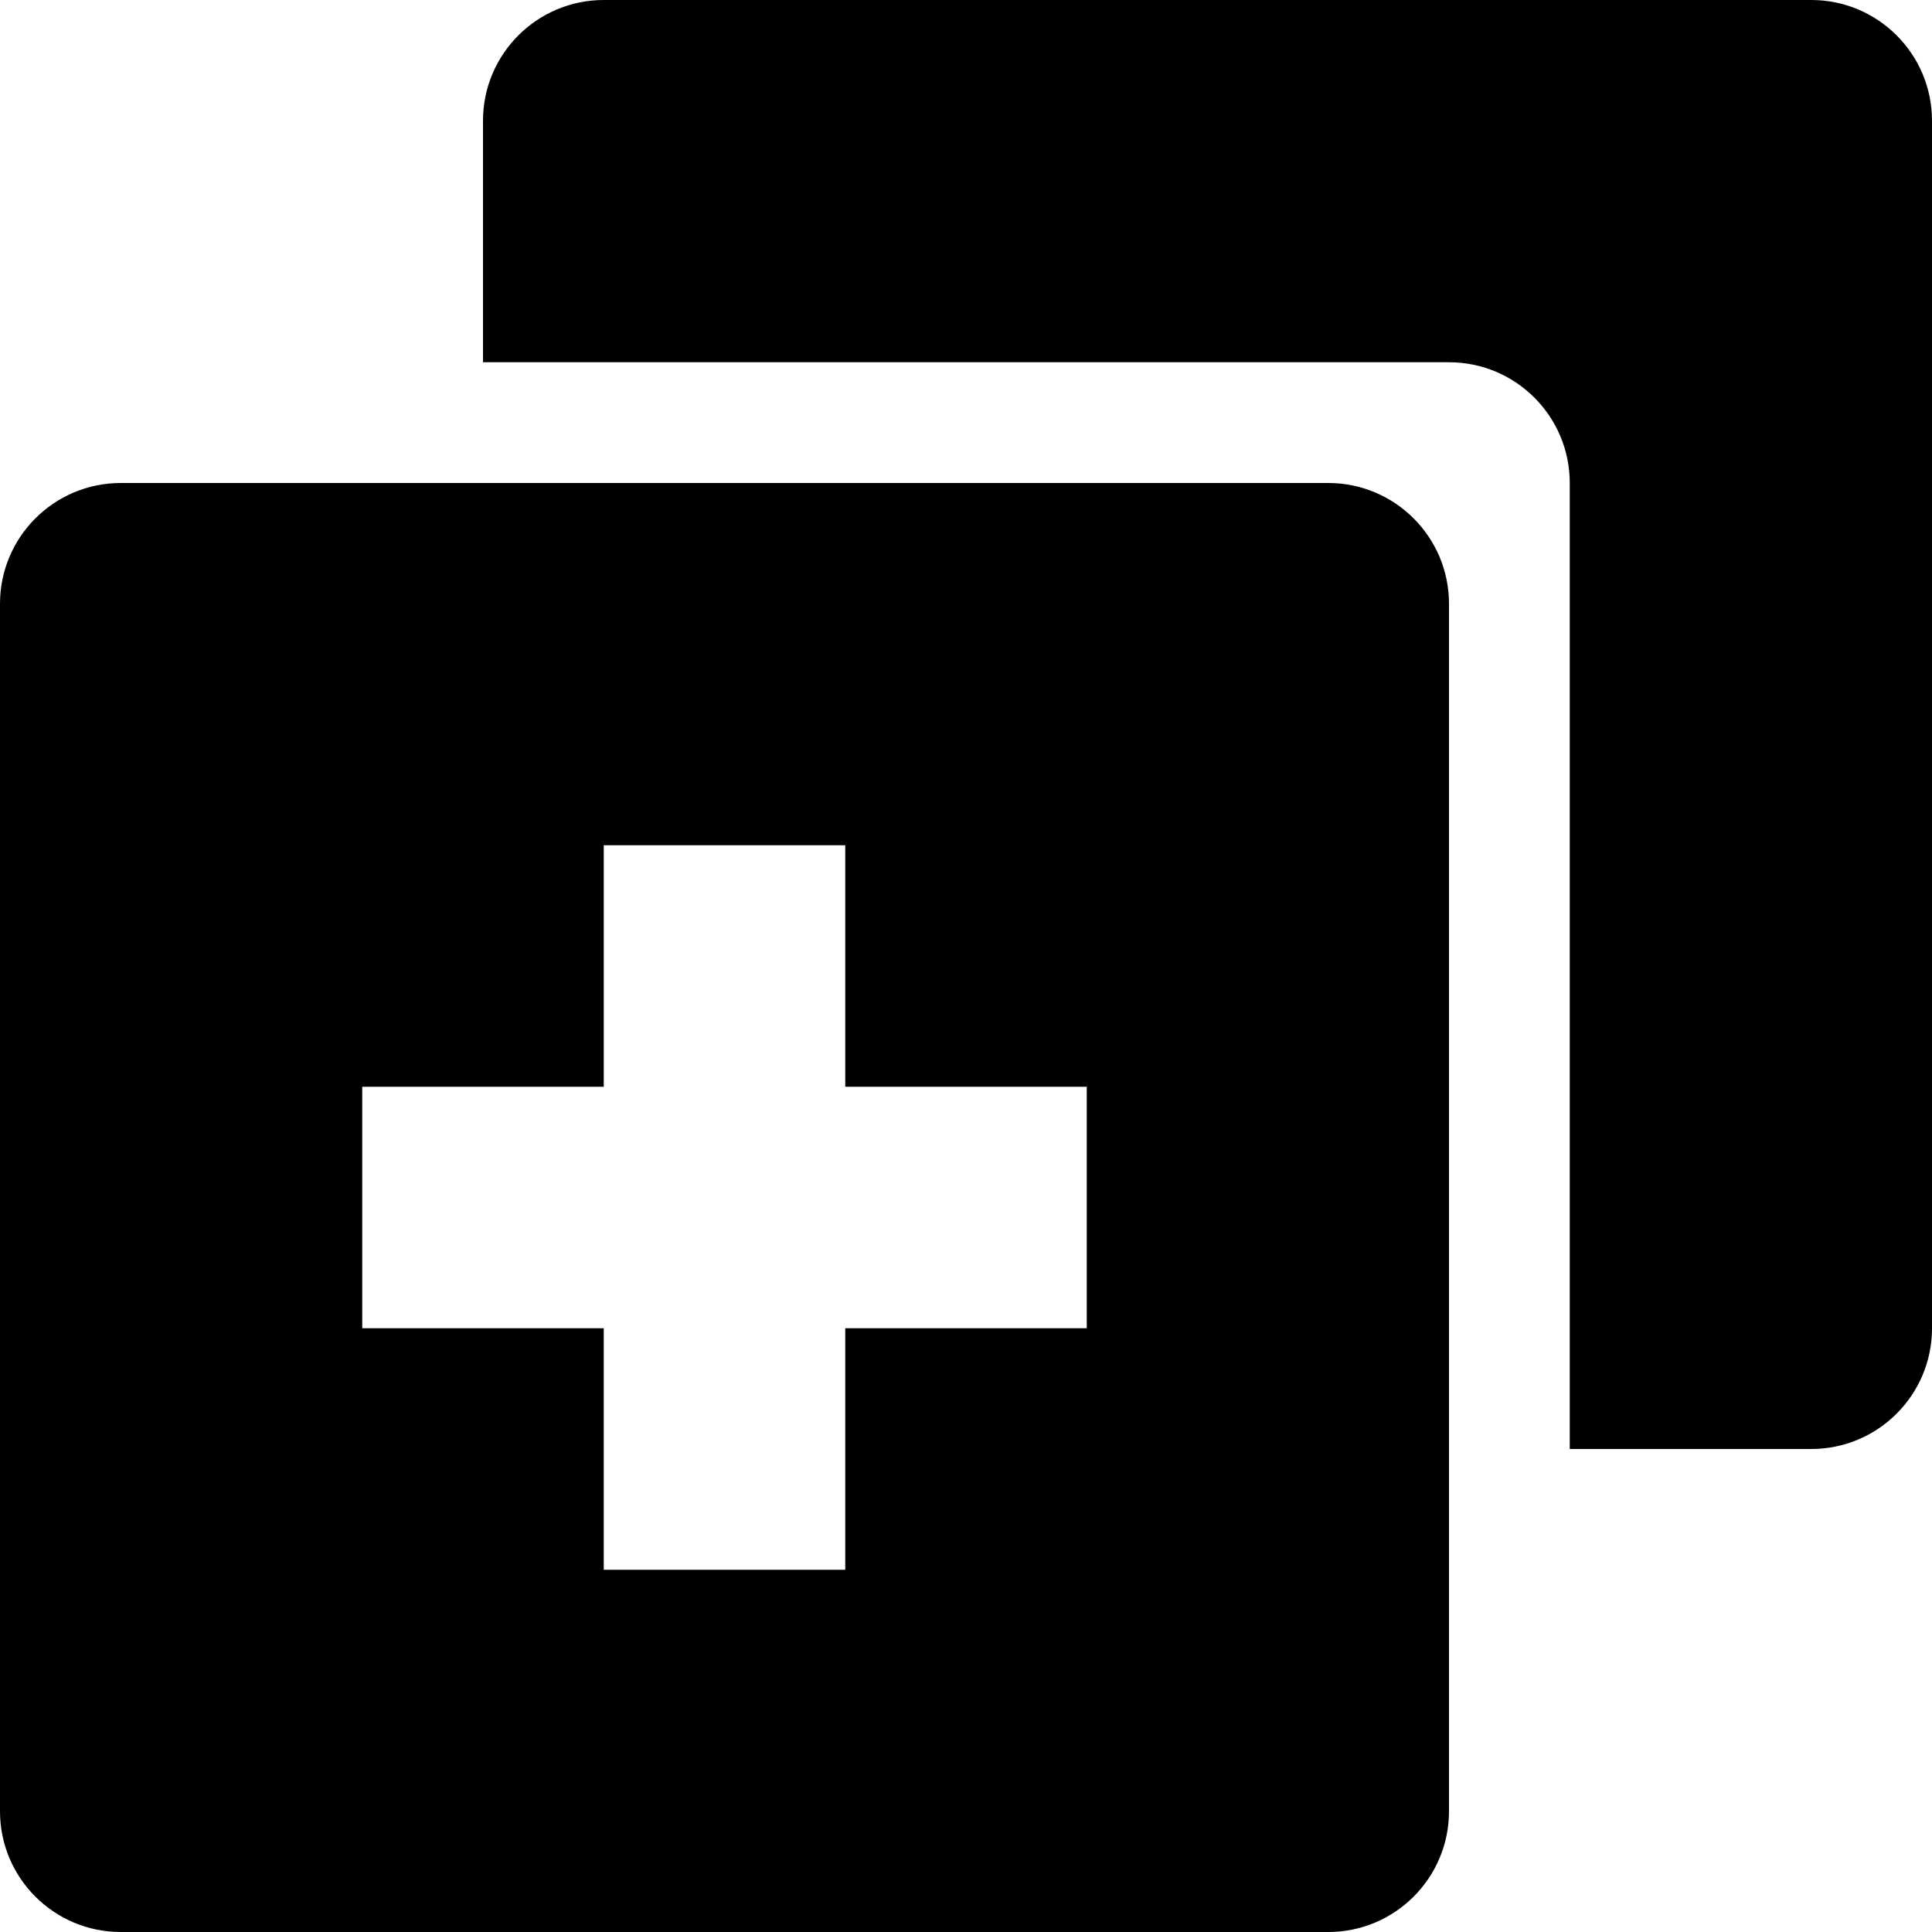
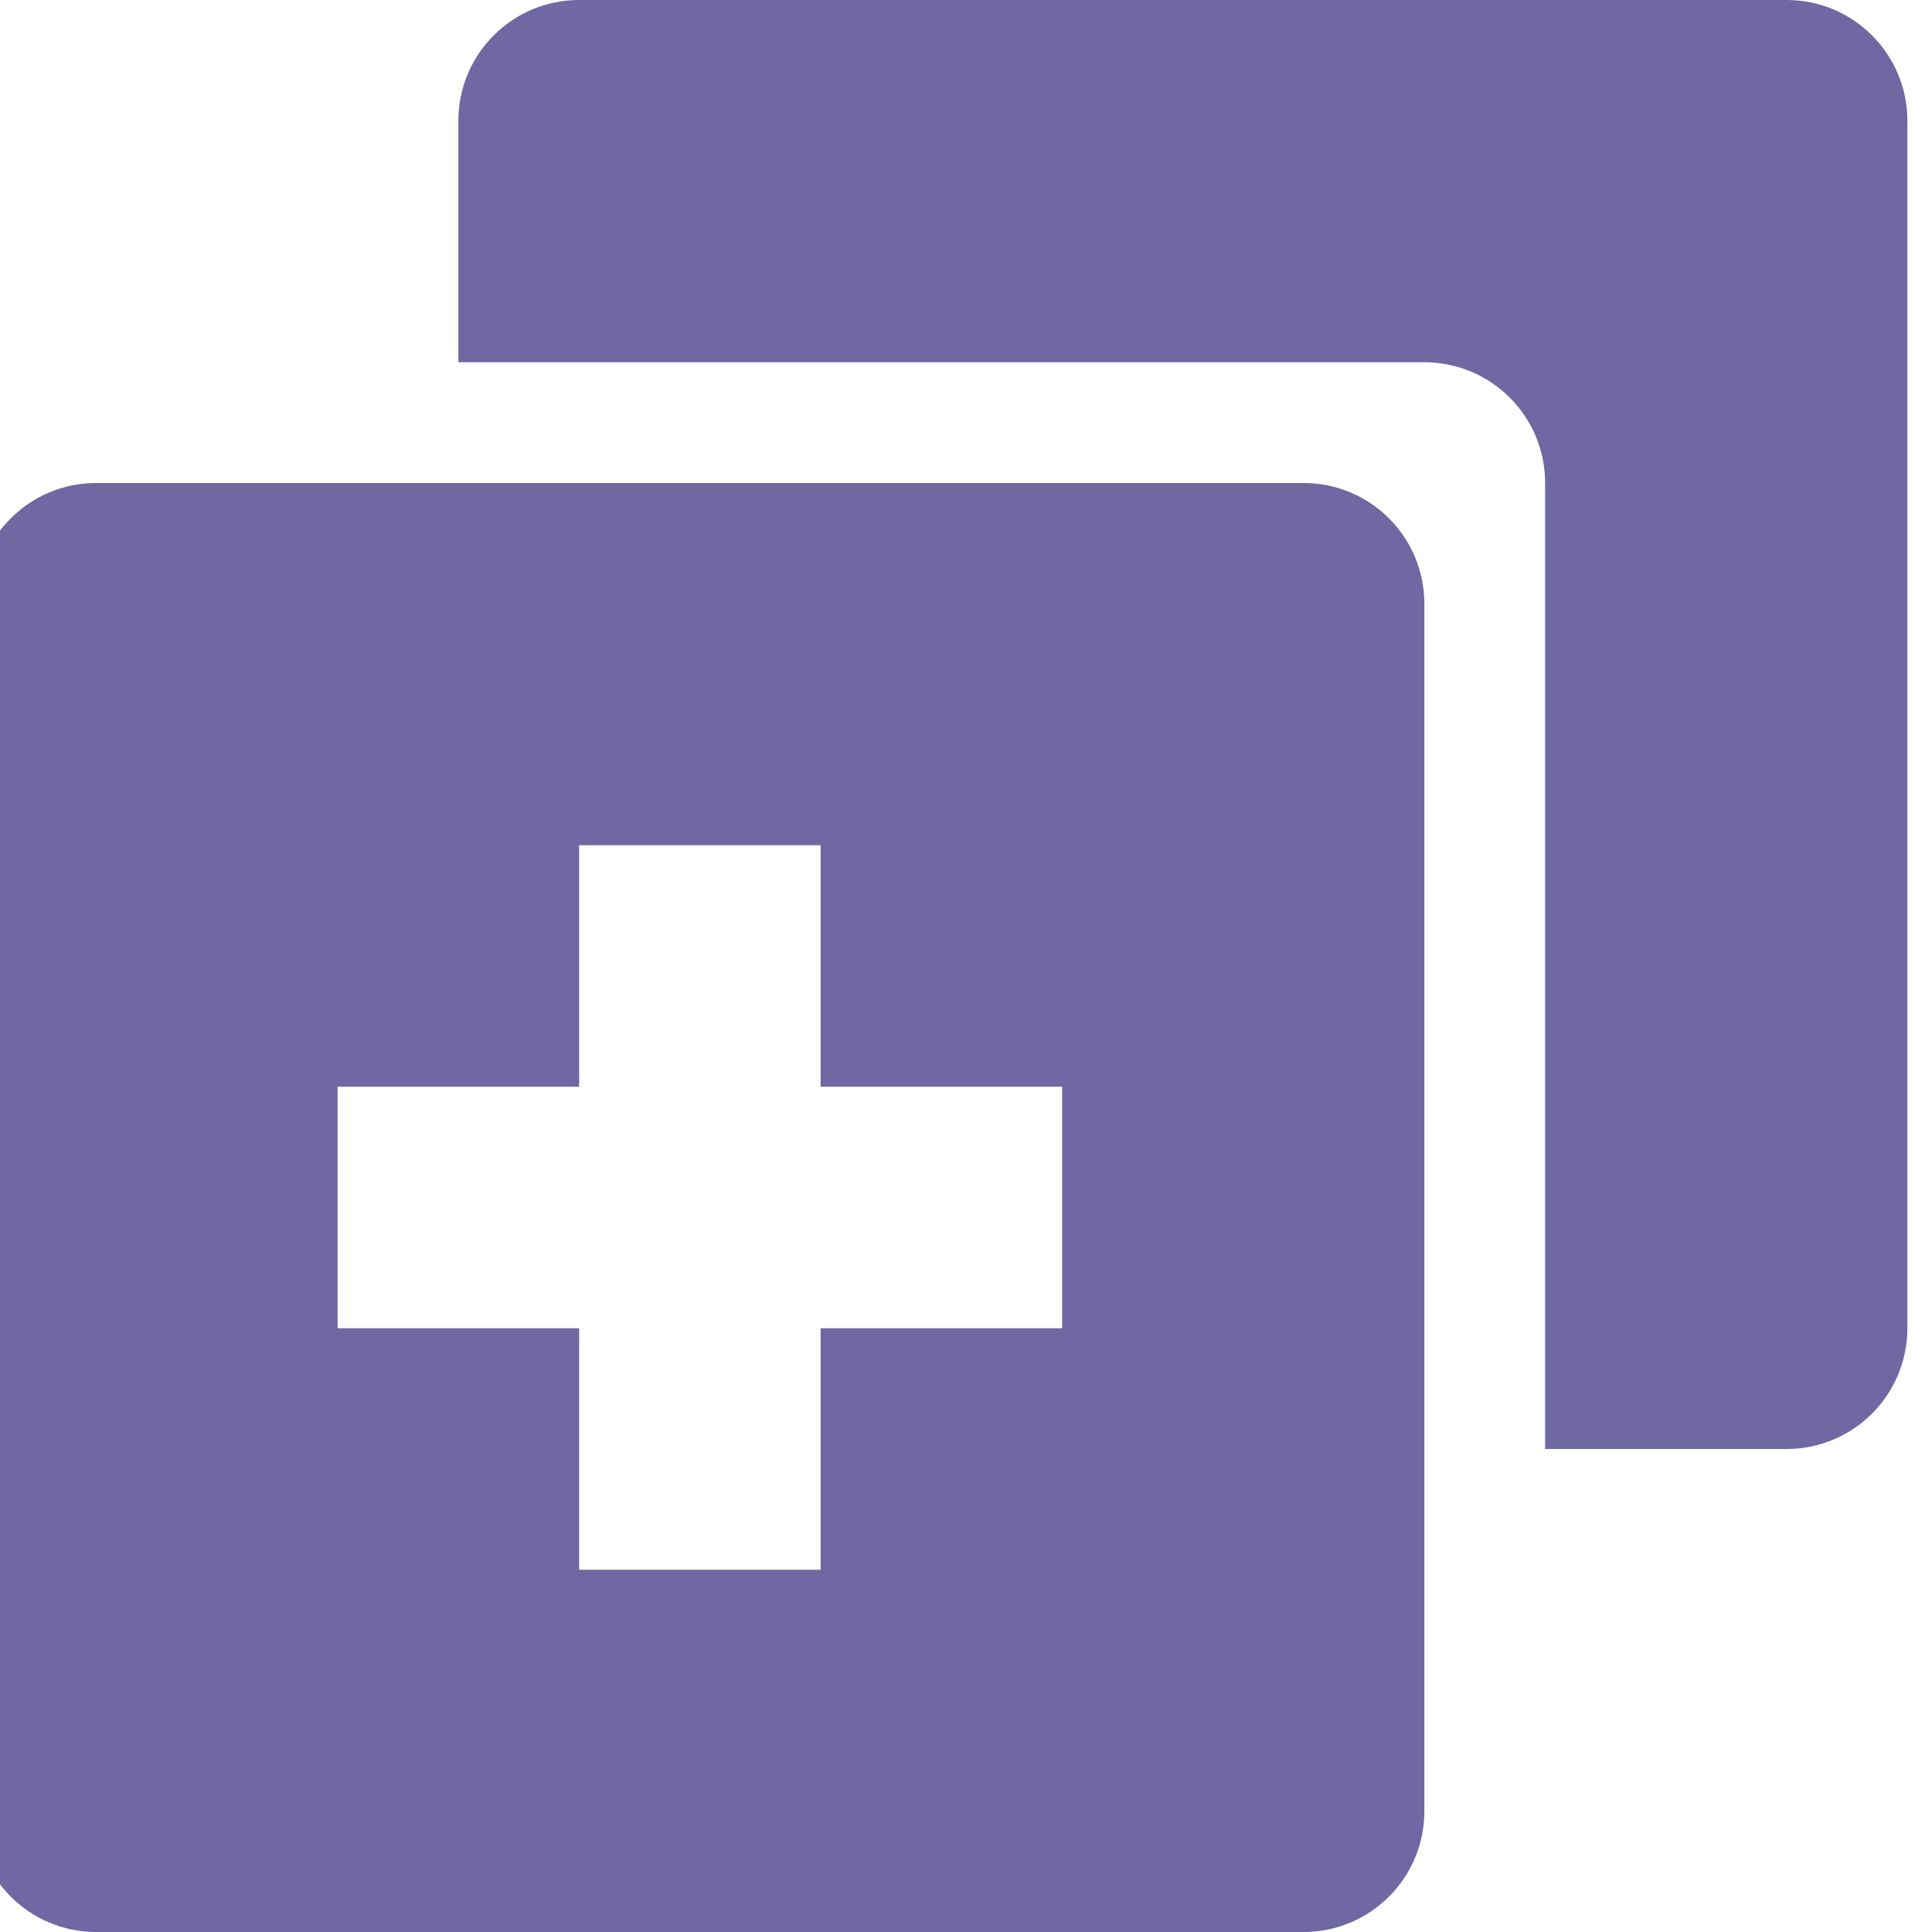
- <svg xmlns="http://www.w3.org/2000/svg" id="Capa_1" enable-background="new 0 0 428.235 428.235" height="512" viewBox="0 0 428.235 428.235" width="512">
-   <path d="m401.471 0h-267.647c-14.781 0-26.765 11.984-26.765 26.765v53.529h214.118c14.781 0 26.765 11.984 26.765 26.765v214.118h53.529c14.781 0 26.765-11.984 26.765-26.765v-267.647c-.001-14.781-11.985-26.765-26.765-26.765z" />
-   <path d="m294.412 107.059h-267.647c-14.781 0-26.765 11.984-26.765 26.765v267.647c0 14.781 11.984 26.765 26.765 26.765h267.647c14.781 0 26.765-11.984 26.765-26.765v-267.647c-.001-14.781-11.985-26.765-26.765-26.765zm-53.53 187.353h-53.529v53.529h-53.529v-53.529h-53.53v-53.529h53.529v-53.529h53.529v53.529h53.529v53.529z" />
+ <svg xmlns="http://www.w3.org/2000/svg" width="28" height="28" viewBox="0 0 28 28">
+   <defs>
+     <style>.a{fill:#6f68a3;}.b{clip-path:url(#a);}</style>
+     <clipPath id="a">
+       <rect class="a" width="28" height="28" />
+     </clipPath>
+   </defs>
+   <g class="b">
+     <g transform="translate(-0.357)">
+       <path class="a" d="M25.75,0H8.25A1.75,1.75,0,0,0,6.5,1.75v3.5h14A1.75,1.75,0,0,1,22.25,7V21h3.5a1.75,1.75,0,0,0,1.75-1.75V1.75A1.75,1.75,0,0,0,25.75,0Z" transform="translate(0.5 0)" />
+       <path class="a" d="M19.25,6.5H1.75A1.75,1.75,0,0,0,0,8.25v17.5A1.75,1.75,0,0,0,1.75,27.5h17.5A1.75,1.75,0,0,0,21,25.75V8.25A1.75,1.75,0,0,0,19.25,6.5Zm-3.5,12.25h-3.5v3.5H8.75v-3.5H5.25v-3.5h3.5v-3.5h3.5v3.5h3.5v3.5Z" transform="translate(0 0.5)" />
+     </g>
+   </g>
</svg>
